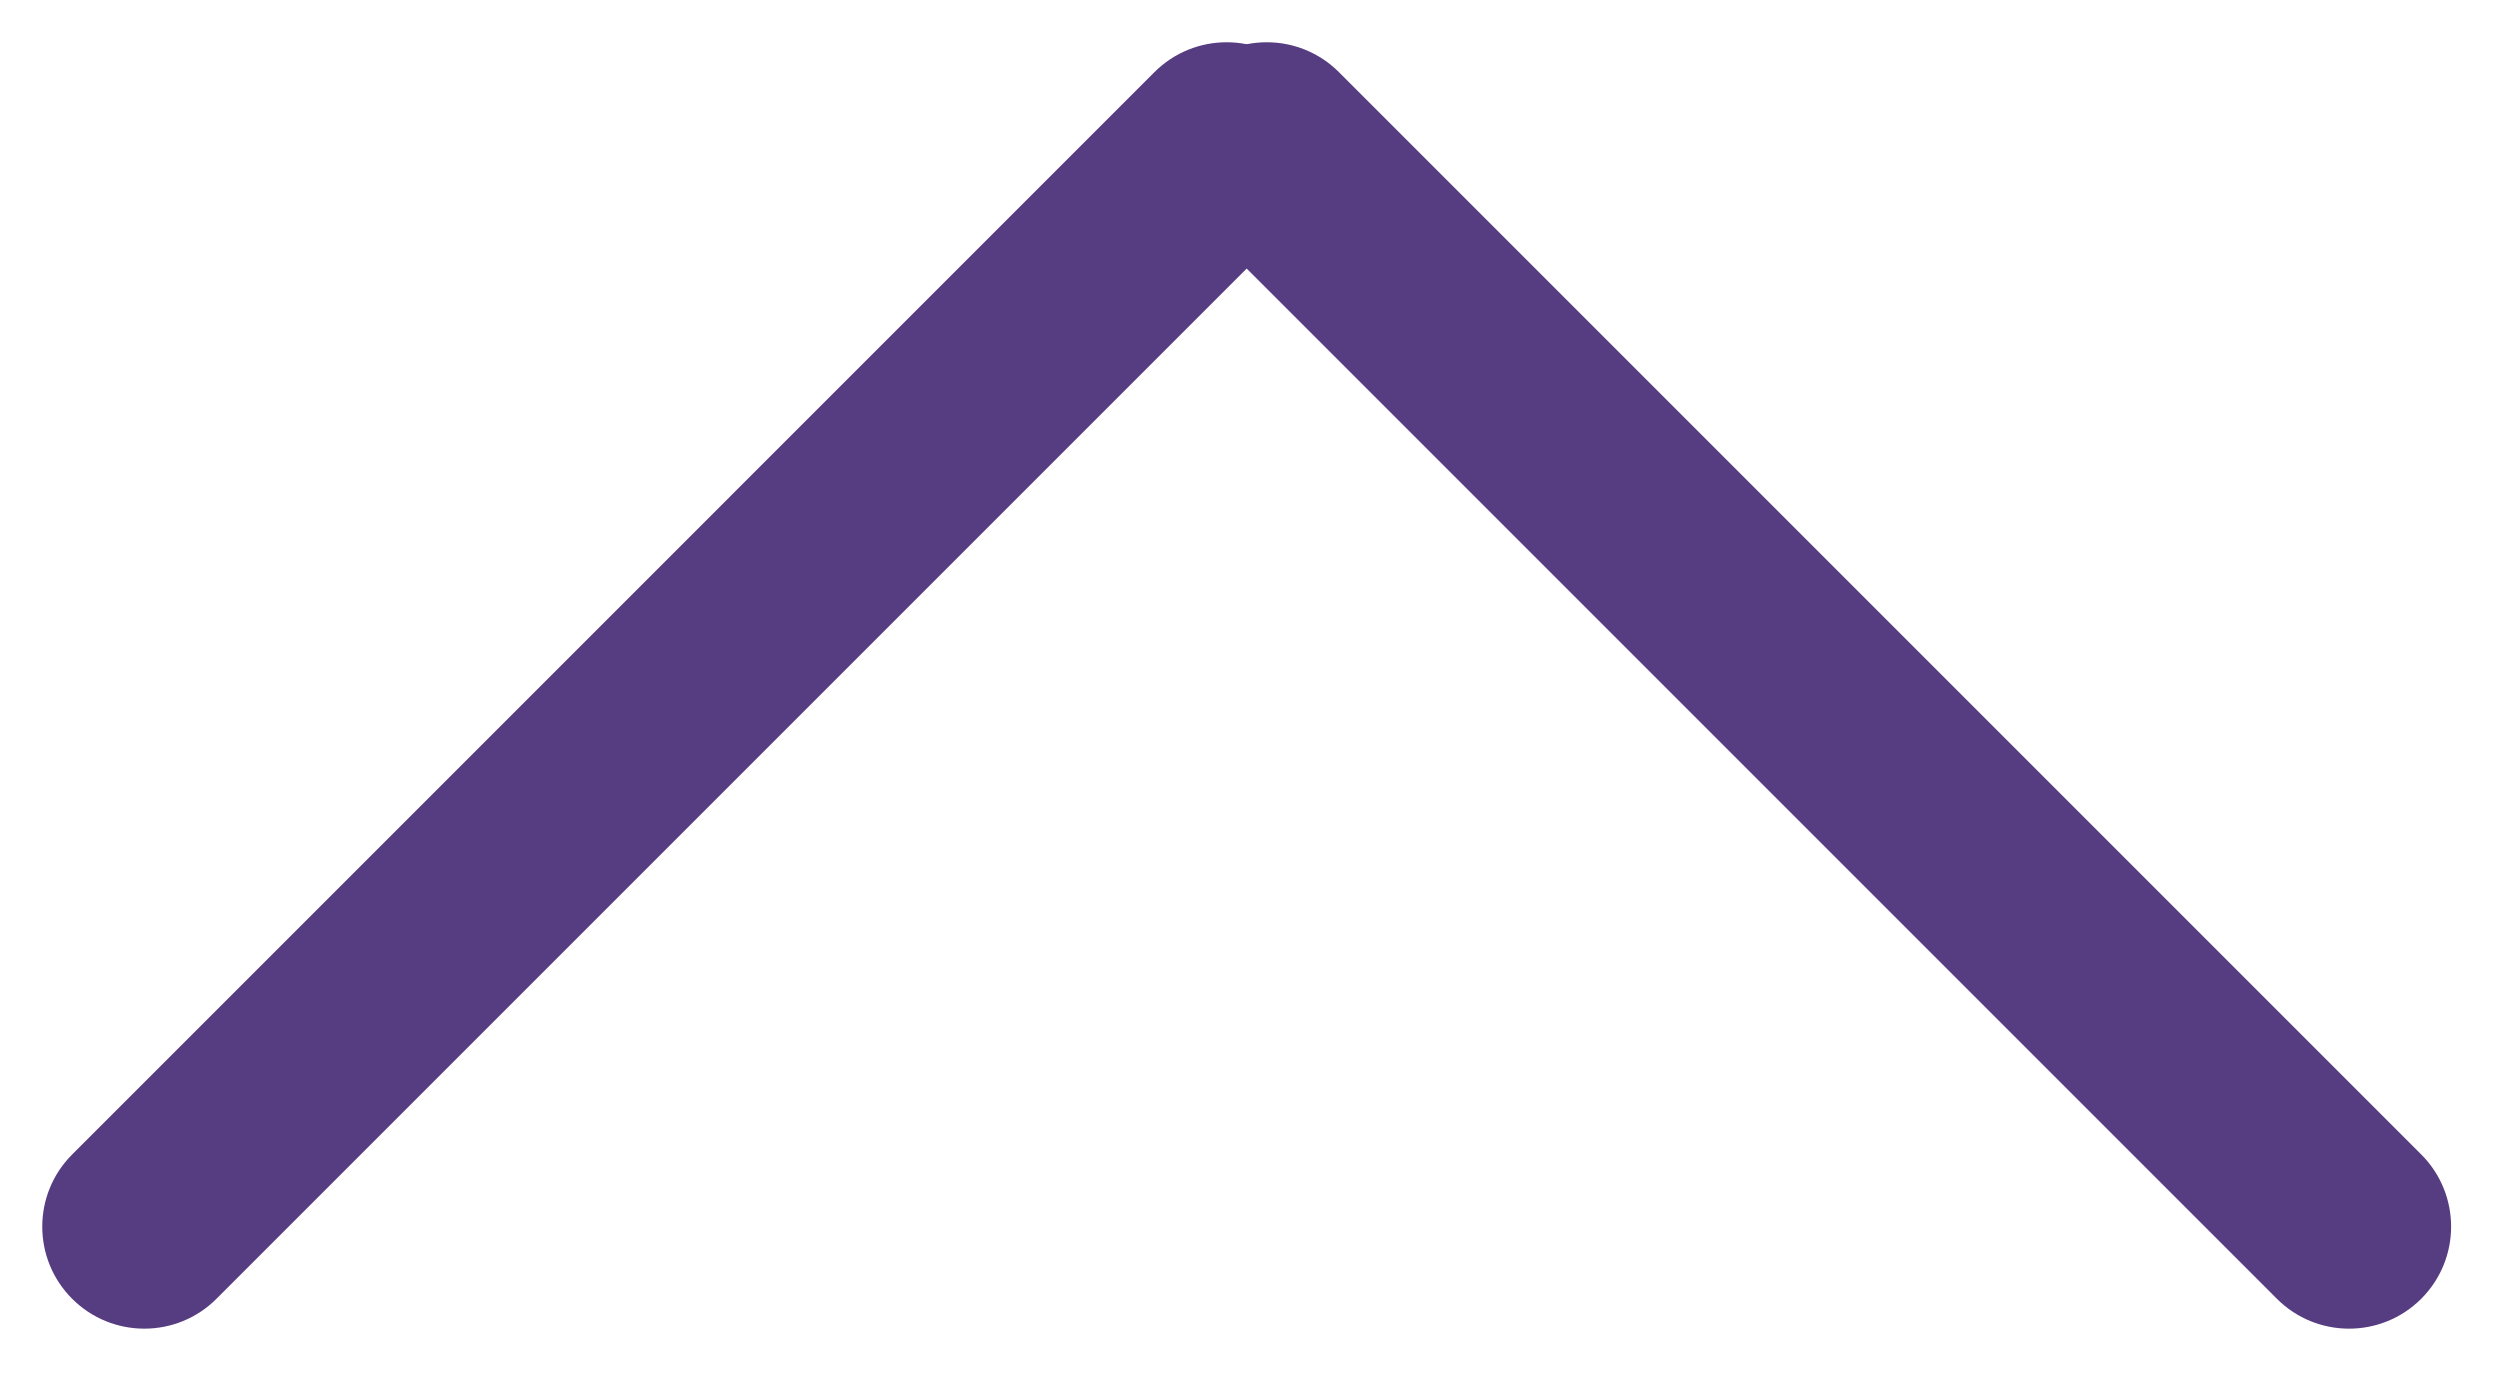
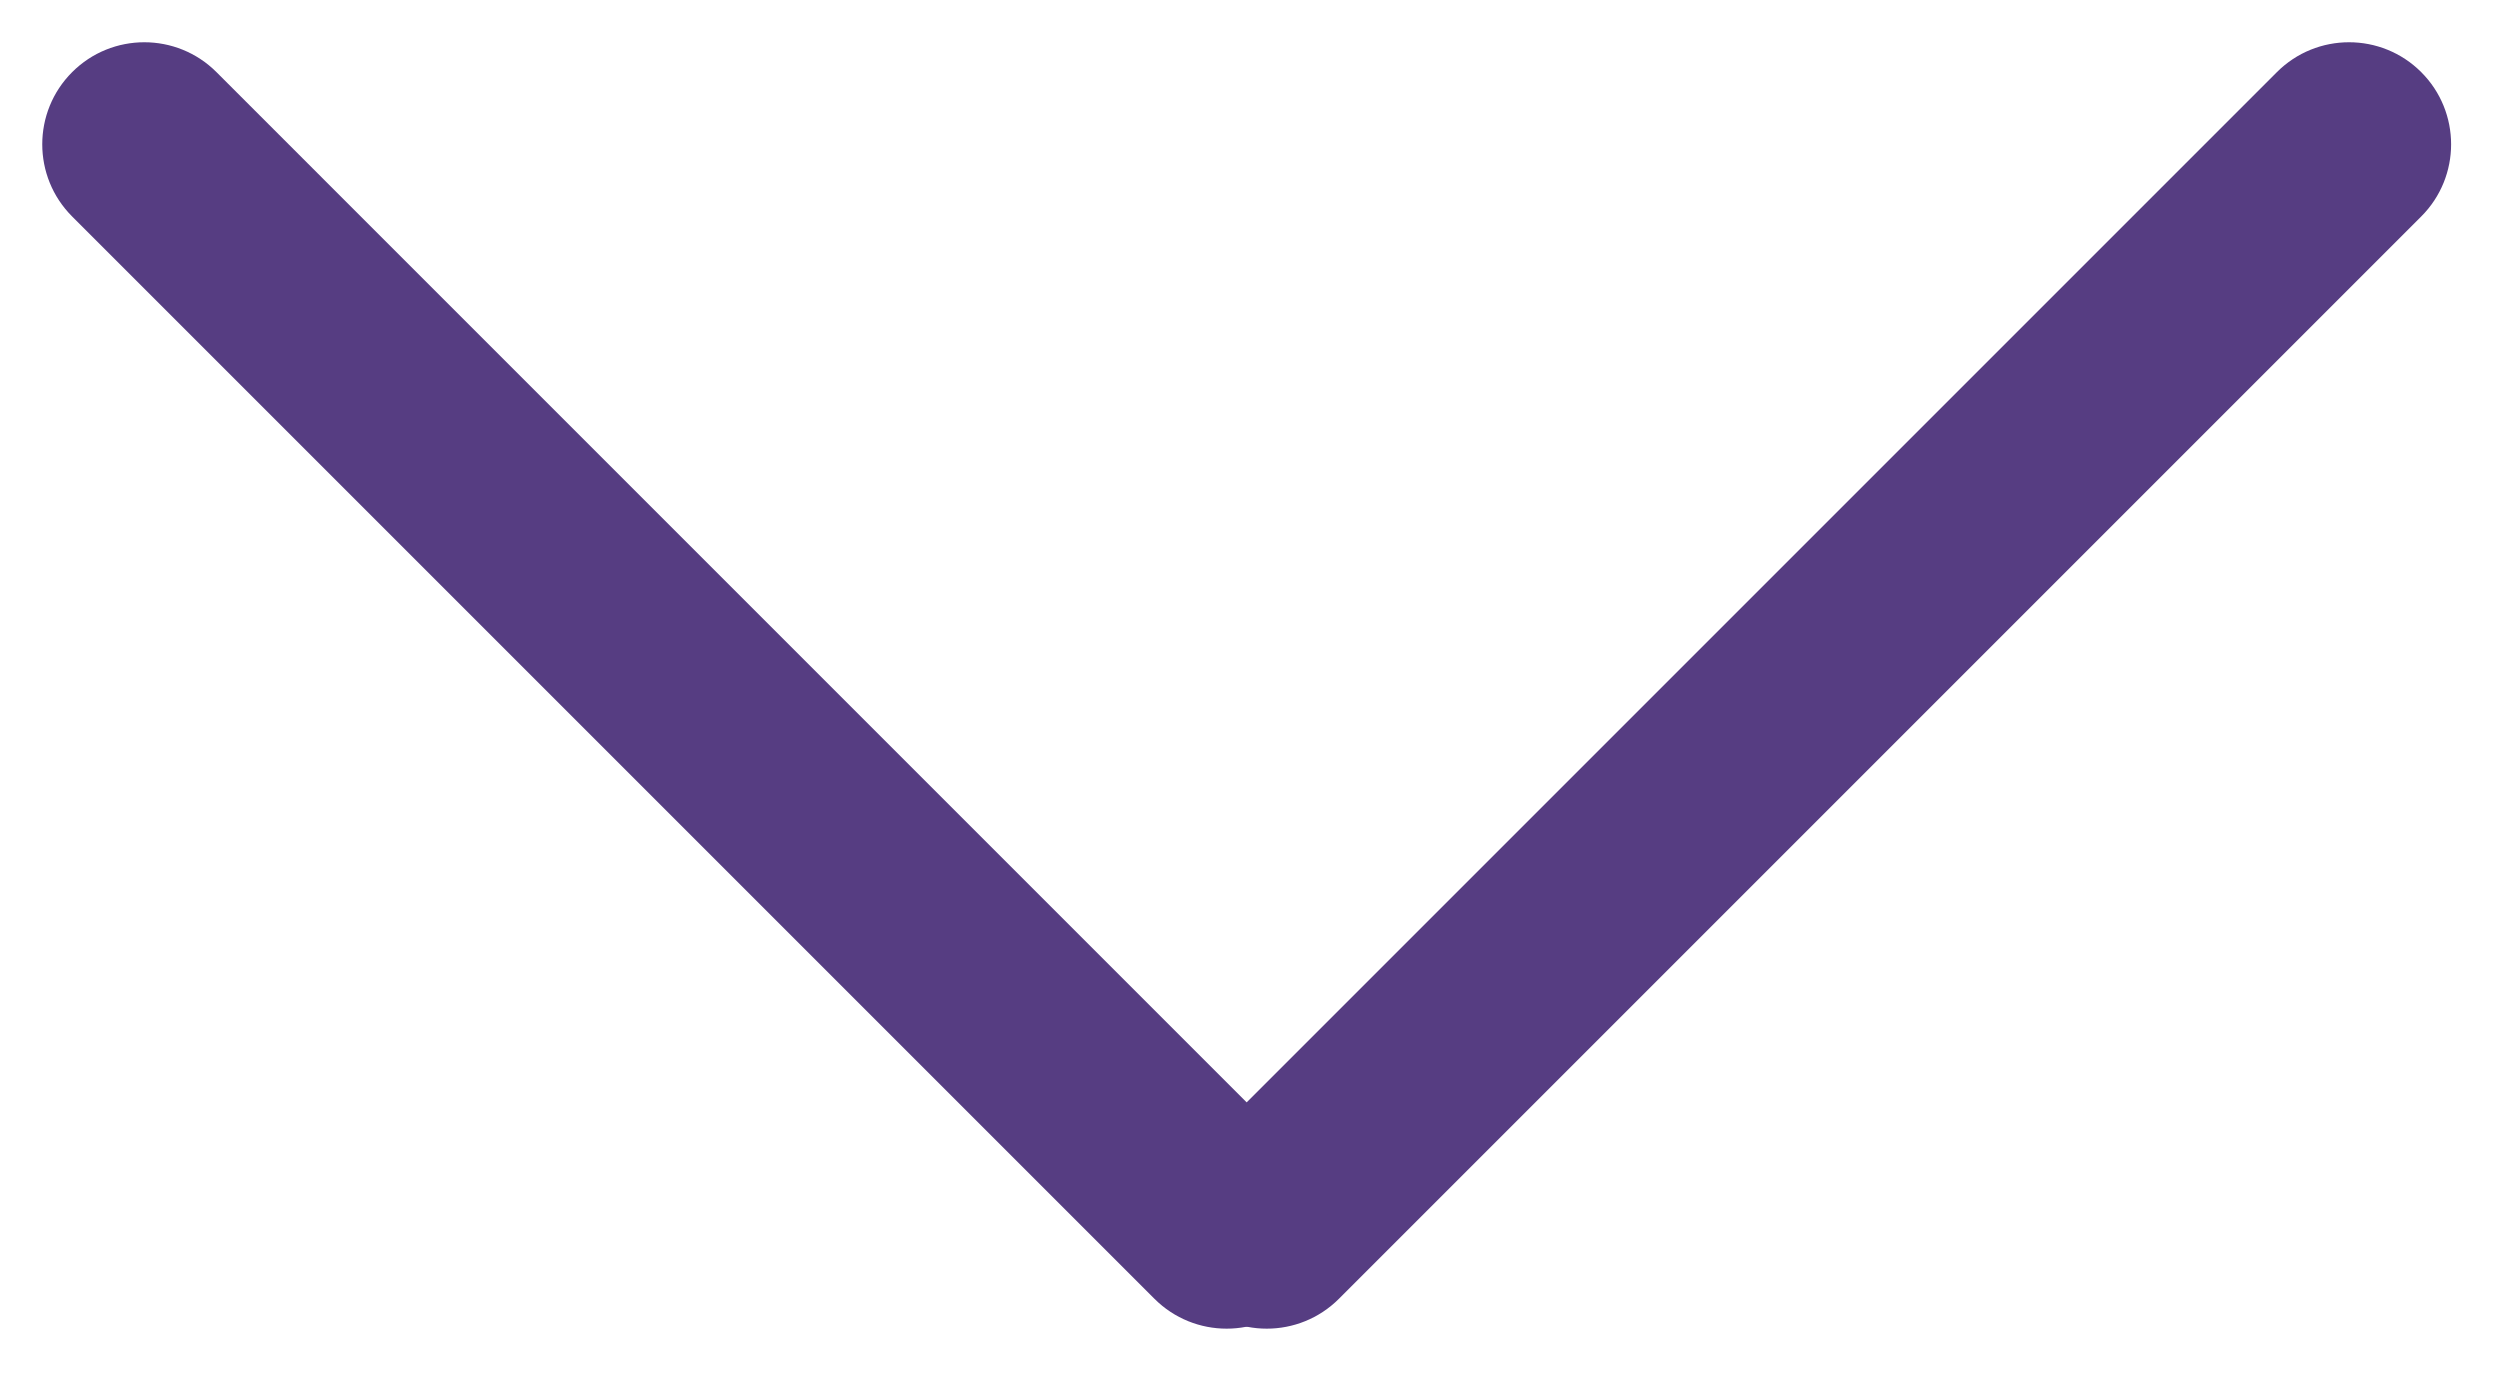
<svg xmlns="http://www.w3.org/2000/svg" width="49" height="27" viewBox="0 0 49 27" fill="none">
-   <path fill-rule="evenodd" clip-rule="evenodd" d="M25.456 1.414C26.237 2.195 26.237 3.462 25.456 4.243L4.243 25.456C3.462 26.237 2.195 26.237 1.414 25.456V25.456C0.633 24.675 0.633 23.409 1.414 22.628L22.627 1.414C23.409 0.633 24.675 0.633 25.456 1.414V1.414Z" fill="#563D82" />
-   <path fill-rule="evenodd" clip-rule="evenodd" d="M47.456 25.456C46.675 26.237 45.408 26.237 44.627 25.456L23.414 4.243C22.633 3.462 22.633 2.195 23.414 1.414V1.414C24.195 0.633 25.462 0.633 26.243 1.414L47.456 22.627C48.237 23.409 48.237 24.675 47.456 25.456V25.456Z" fill="#563D82" />
+   <path fill-rule="evenodd" clip-rule="evenodd" d="M23.414 25.456C22.633 24.675 22.633 23.408 23.414 22.627L44.627 1.414C45.408 0.633 46.675 0.633 47.456 1.414V1.414C48.237 2.195 48.237 3.462 47.456 4.243L26.243 25.456C25.462 26.237 24.195 26.237 23.414 25.456V25.456Z" fill="#563D82" />
+   <path fill-rule="evenodd" clip-rule="evenodd" d="M1.414 1.414C2.195 0.633 3.462 0.633 4.243 1.414L25.456 22.628C26.237 23.409 26.237 24.675 25.456 25.456V25.456C24.675 26.237 23.409 26.237 22.627 25.456L1.414 4.243C0.633 3.462 0.633 2.195 1.414 1.414V1.414Z" fill="#563D82" />
</svg>
